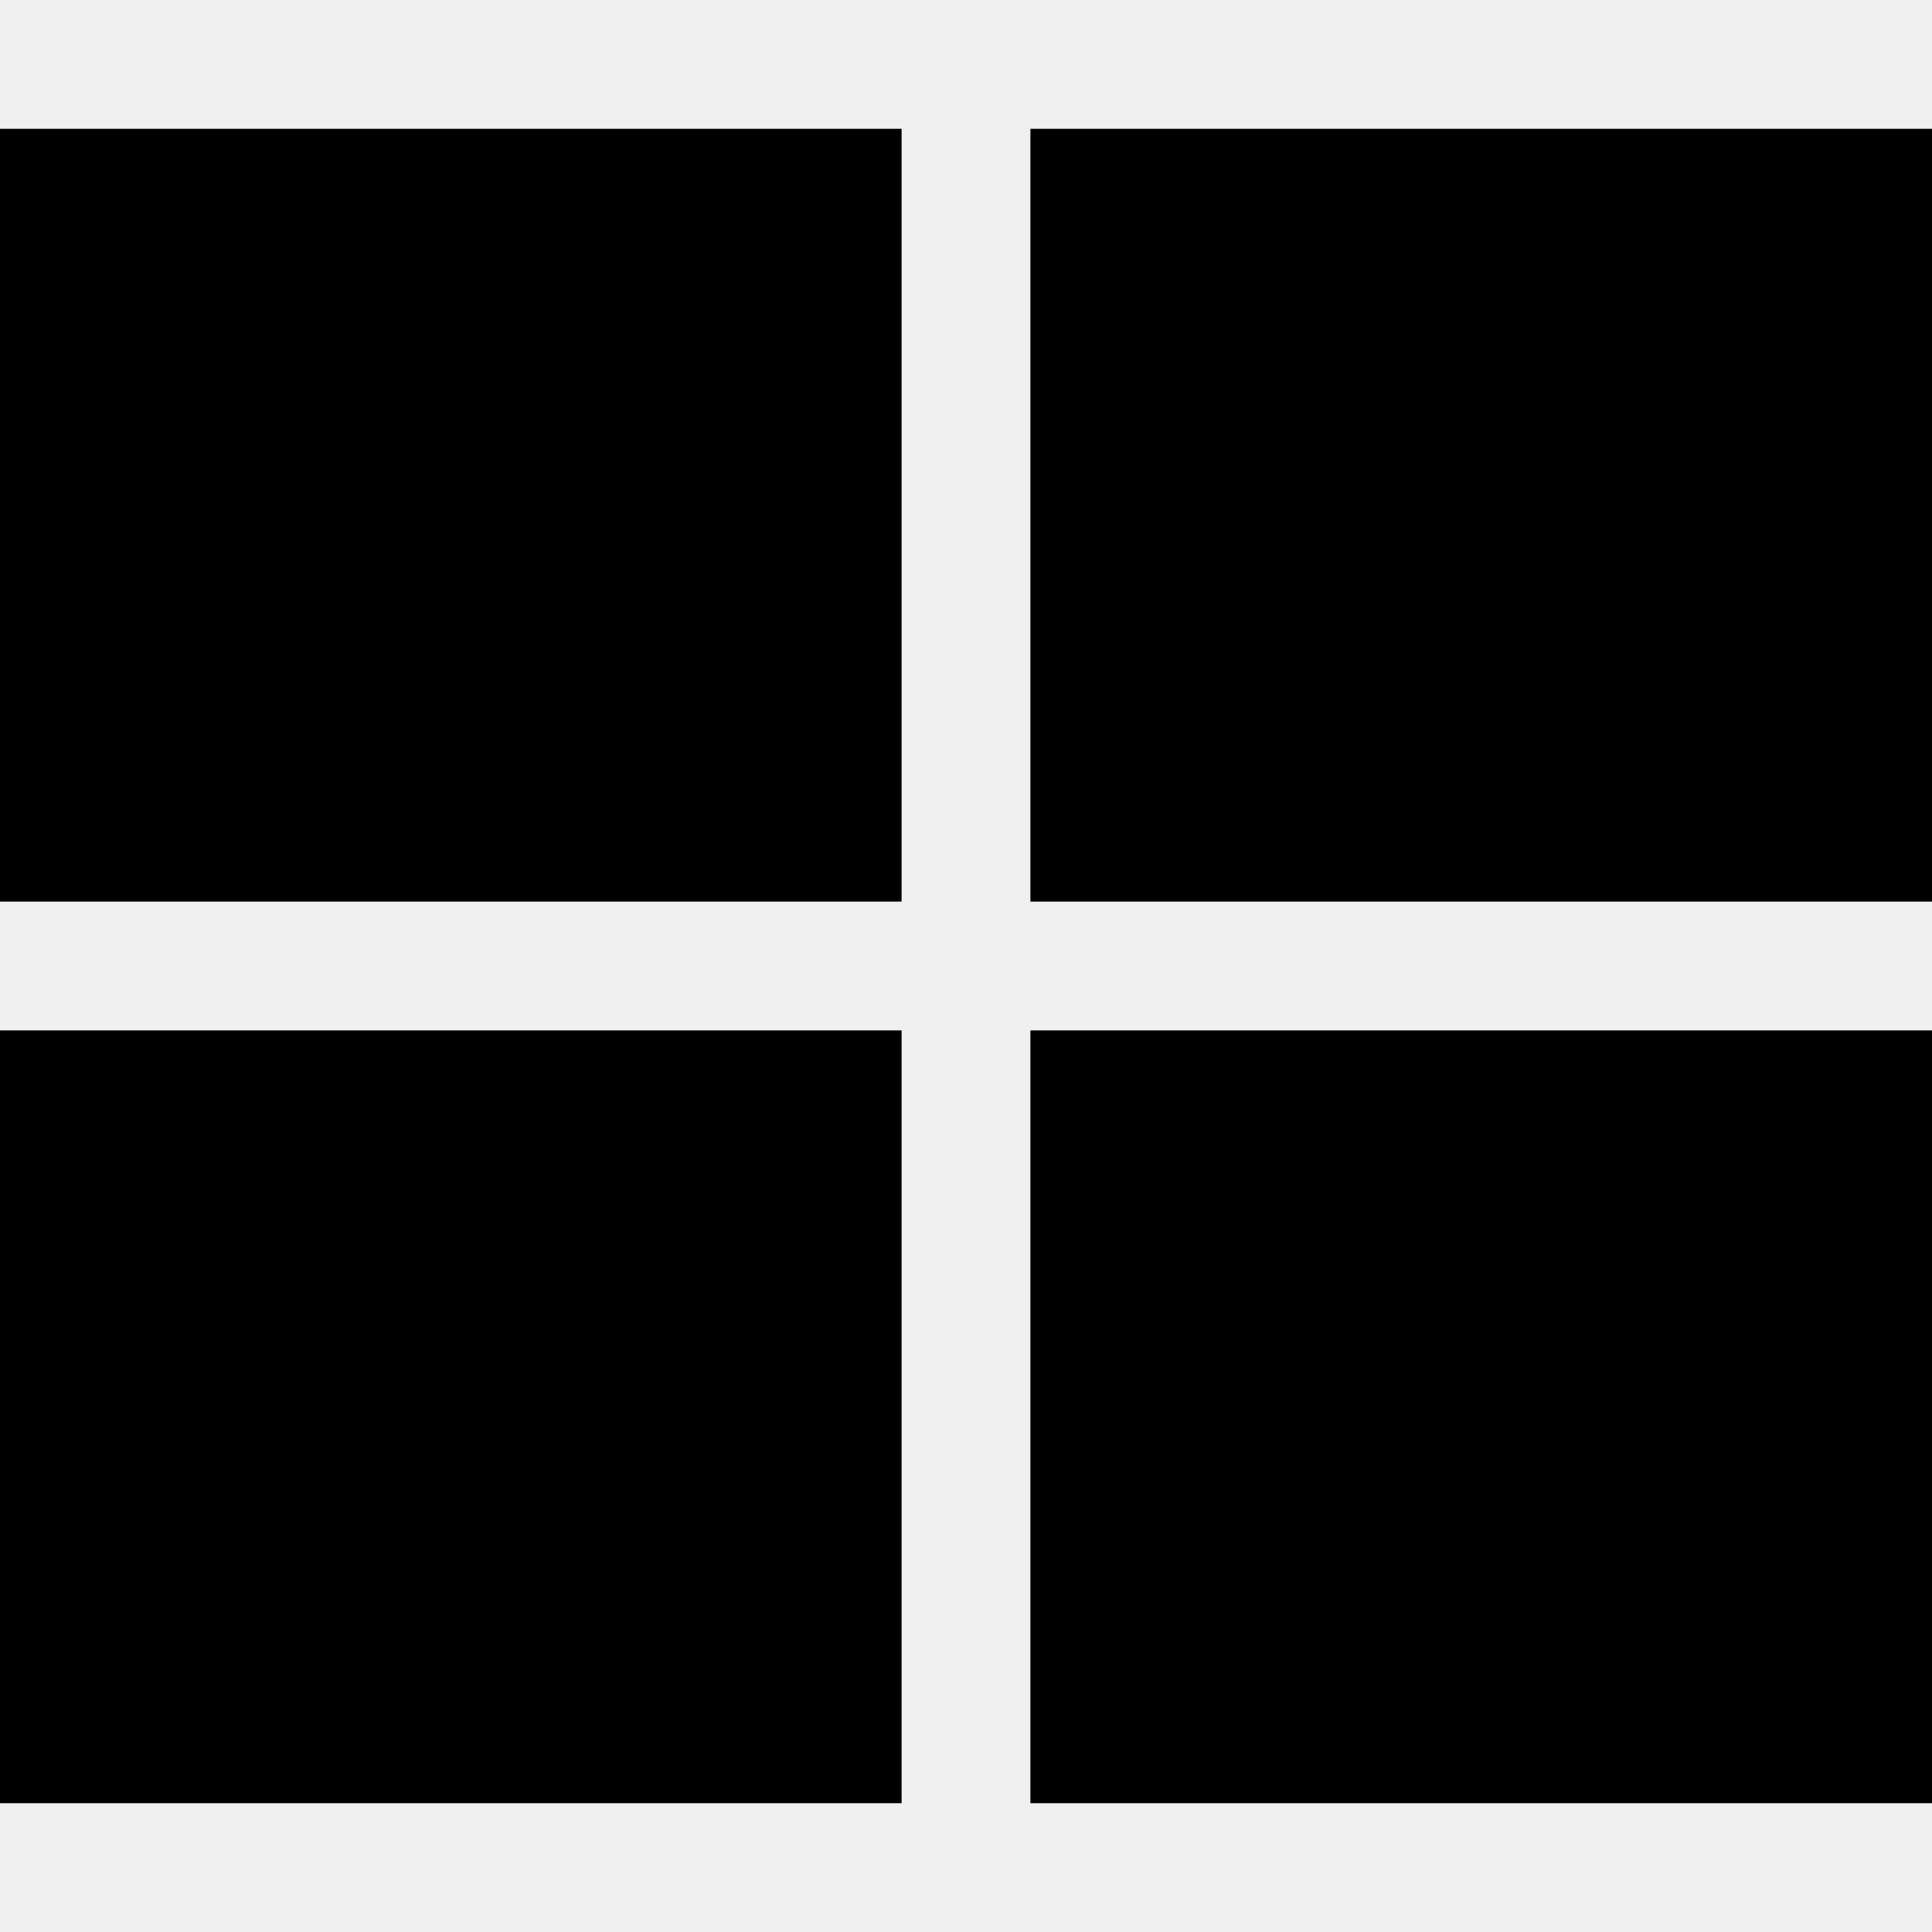
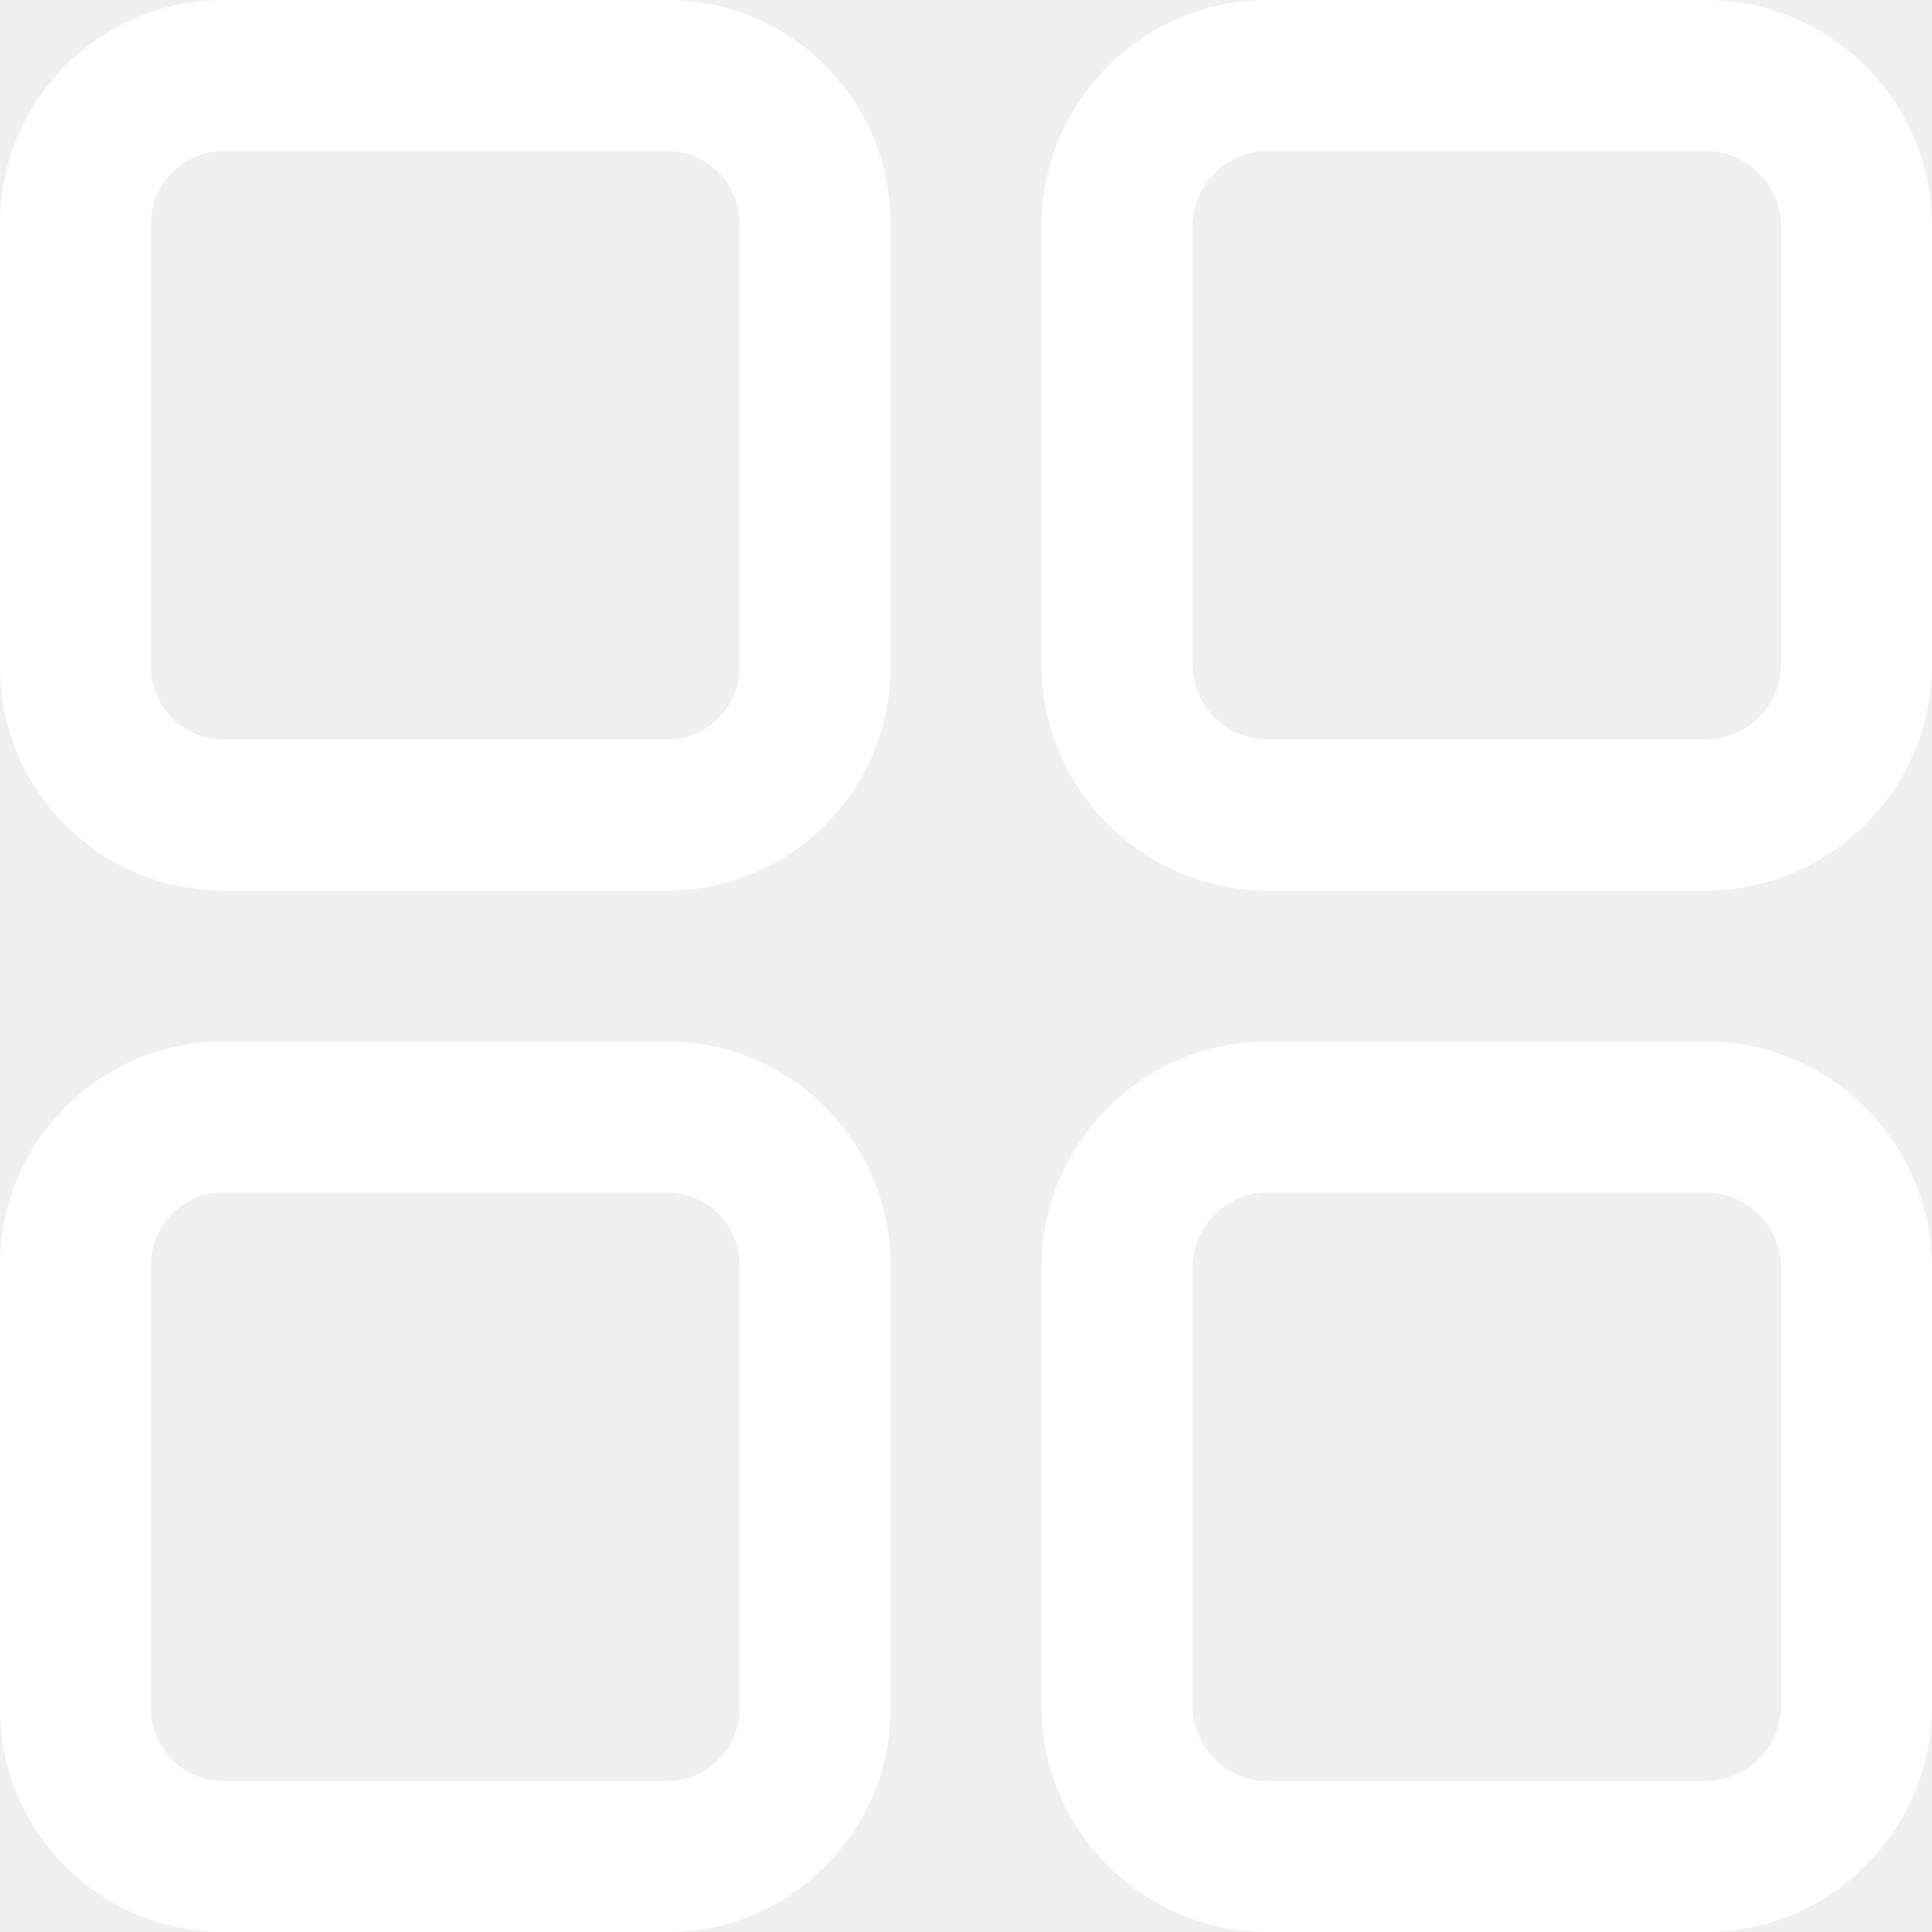
- <svg xmlns="http://www.w3.org/2000/svg" viewBox="0 0 15 13" aria-labelledby="title" width="1em" height="1em" stroke="none" fill="currentColor">
-   <path d="M0,0 7,0 7,6 0,6Z M8,0 15,0 15,6 8,6Z M0,7 7,7 7,13 0,13Z M8,7 15,7 15,13 8,13Z" />
+ <svg xmlns="http://www.w3.org/2000/svg" version="1.1" width="512" height="512" x="0" y="0" viewBox="0 0 512 512" style="enable-background:new 0 0 512 512" xml:space="preserve" class="">
+   <g>
+     <g>
+       <g>
+         <path d="M176.792,0H59.208C26.561,0,0,26.561,0,59.208v117.584C0,209.439,26.561,236,59.208,236h117.584    C209.439,236,236,209.439,236,176.792V59.208C236,26.561,209.439,0,176.792,0z M196,176.792c0,10.591-8.617,19.208-19.208,19.208    H59.208C48.617,196,40,187.383,40,176.792V59.208C40,48.617,48.617,40,59.208,40h117.584C187.383,40,196,48.617,196,59.208    V176.792z" fill="#ffffff" data-original="#000000" style="" class="" />
+       </g>
+     </g>
+     <g>
+       <g>
+         <path d="M452,0H336c-33.084,0-60,26.916-60,60v116c0,33.084,26.916,60,60,60h116c33.084,0,60-26.916,60-60V60    C512,26.916,485.084,0,452,0z M472,176c0,11.028-8.972,20-20,20H336c-11.028,0-20-8.972-20-20V60c0-11.028,8.972-20,20-20h116    c11.028,0,20,8.972,20,20V176z" fill="#ffffff" data-original="#000000" style="" class="" />
+       </g>
+     </g>
+     <g>
+       <g>
+         <path d="M176.792,276H59.208C26.561,276,0,302.561,0,335.208v117.584C0,485.439,26.561,512,59.208,512h117.584    C209.439,512,236,485.439,236,452.792V335.208C236,302.561,209.439,276,176.792,276z M196,452.792    c0,10.591-8.617,19.208-19.208,19.208H59.208C48.617,472,40,463.383,40,452.792V335.208C40,324.617,48.617,316,59.208,316h117.584    c10.591,0,19.208,8.617,19.208,19.208V452.792z" fill="#ffffff" data-original="#000000" style="" class="" />
+       </g>
+     </g>
+     <g>
+       <g>
+         <path d="M452,276H336c-33.084,0-60,26.916-60,60v116c0,33.084,26.916,60,60,60h116c33.084,0,60-26.916,60-60V336    C512,302.916,485.084,276,452,276z M472,452c0,11.028-8.972,20-20,20H336c-11.028,0-20-8.972-20-20V336c0-11.028,8.972-20,20-20    h116c11.028,0,20,8.972,20,20V452z" fill="#ffffff" data-original="#000000" style="" class="" />
+       </g>
+     </g>
+     <g>
+ </g>
+     <g>
+ </g>
+     <g>
+ </g>
+     <g>
+ </g>
+     <g>
+ </g>
+     <g>
+ </g>
+     <g>
+ </g>
+     <g>
+ </g>
+     <g>
+ </g>
+     <g>
+ </g>
+     <g>
+ </g>
+     <g>
+ </g>
+     <g>
+ </g>
+     <g>
+ </g>
+     <g>
+ </g>
+   </g>
</svg>
